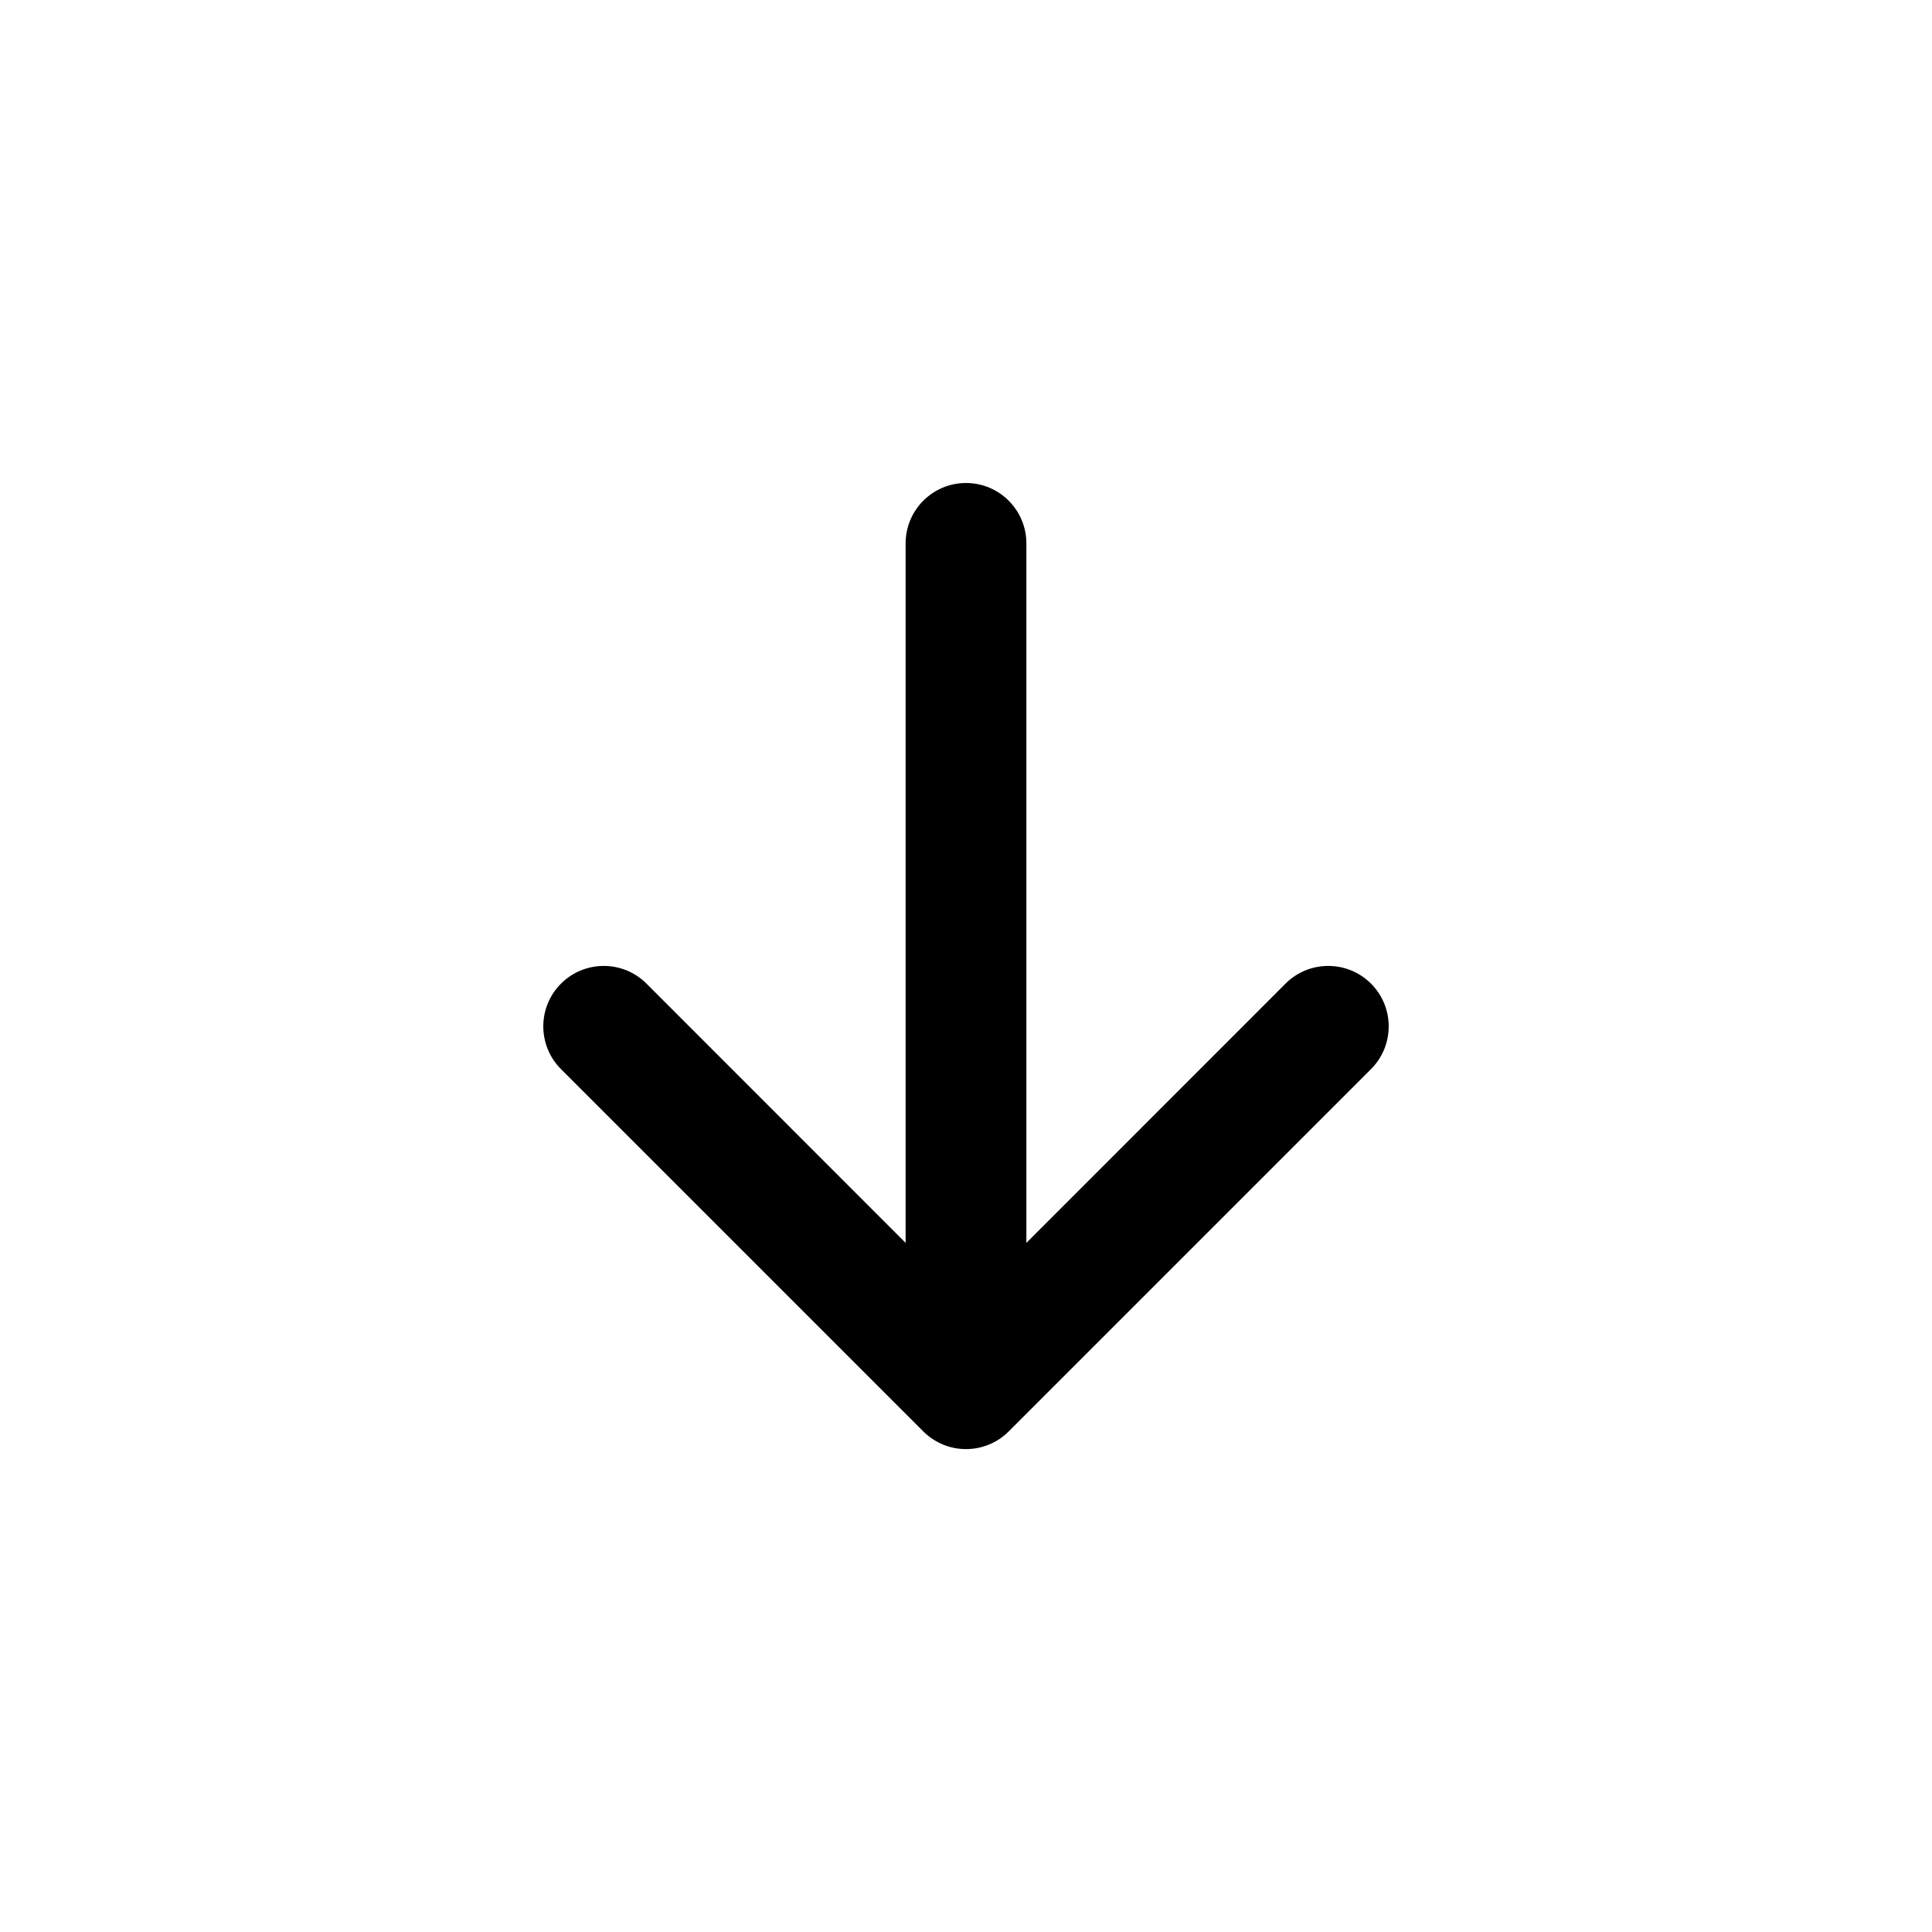
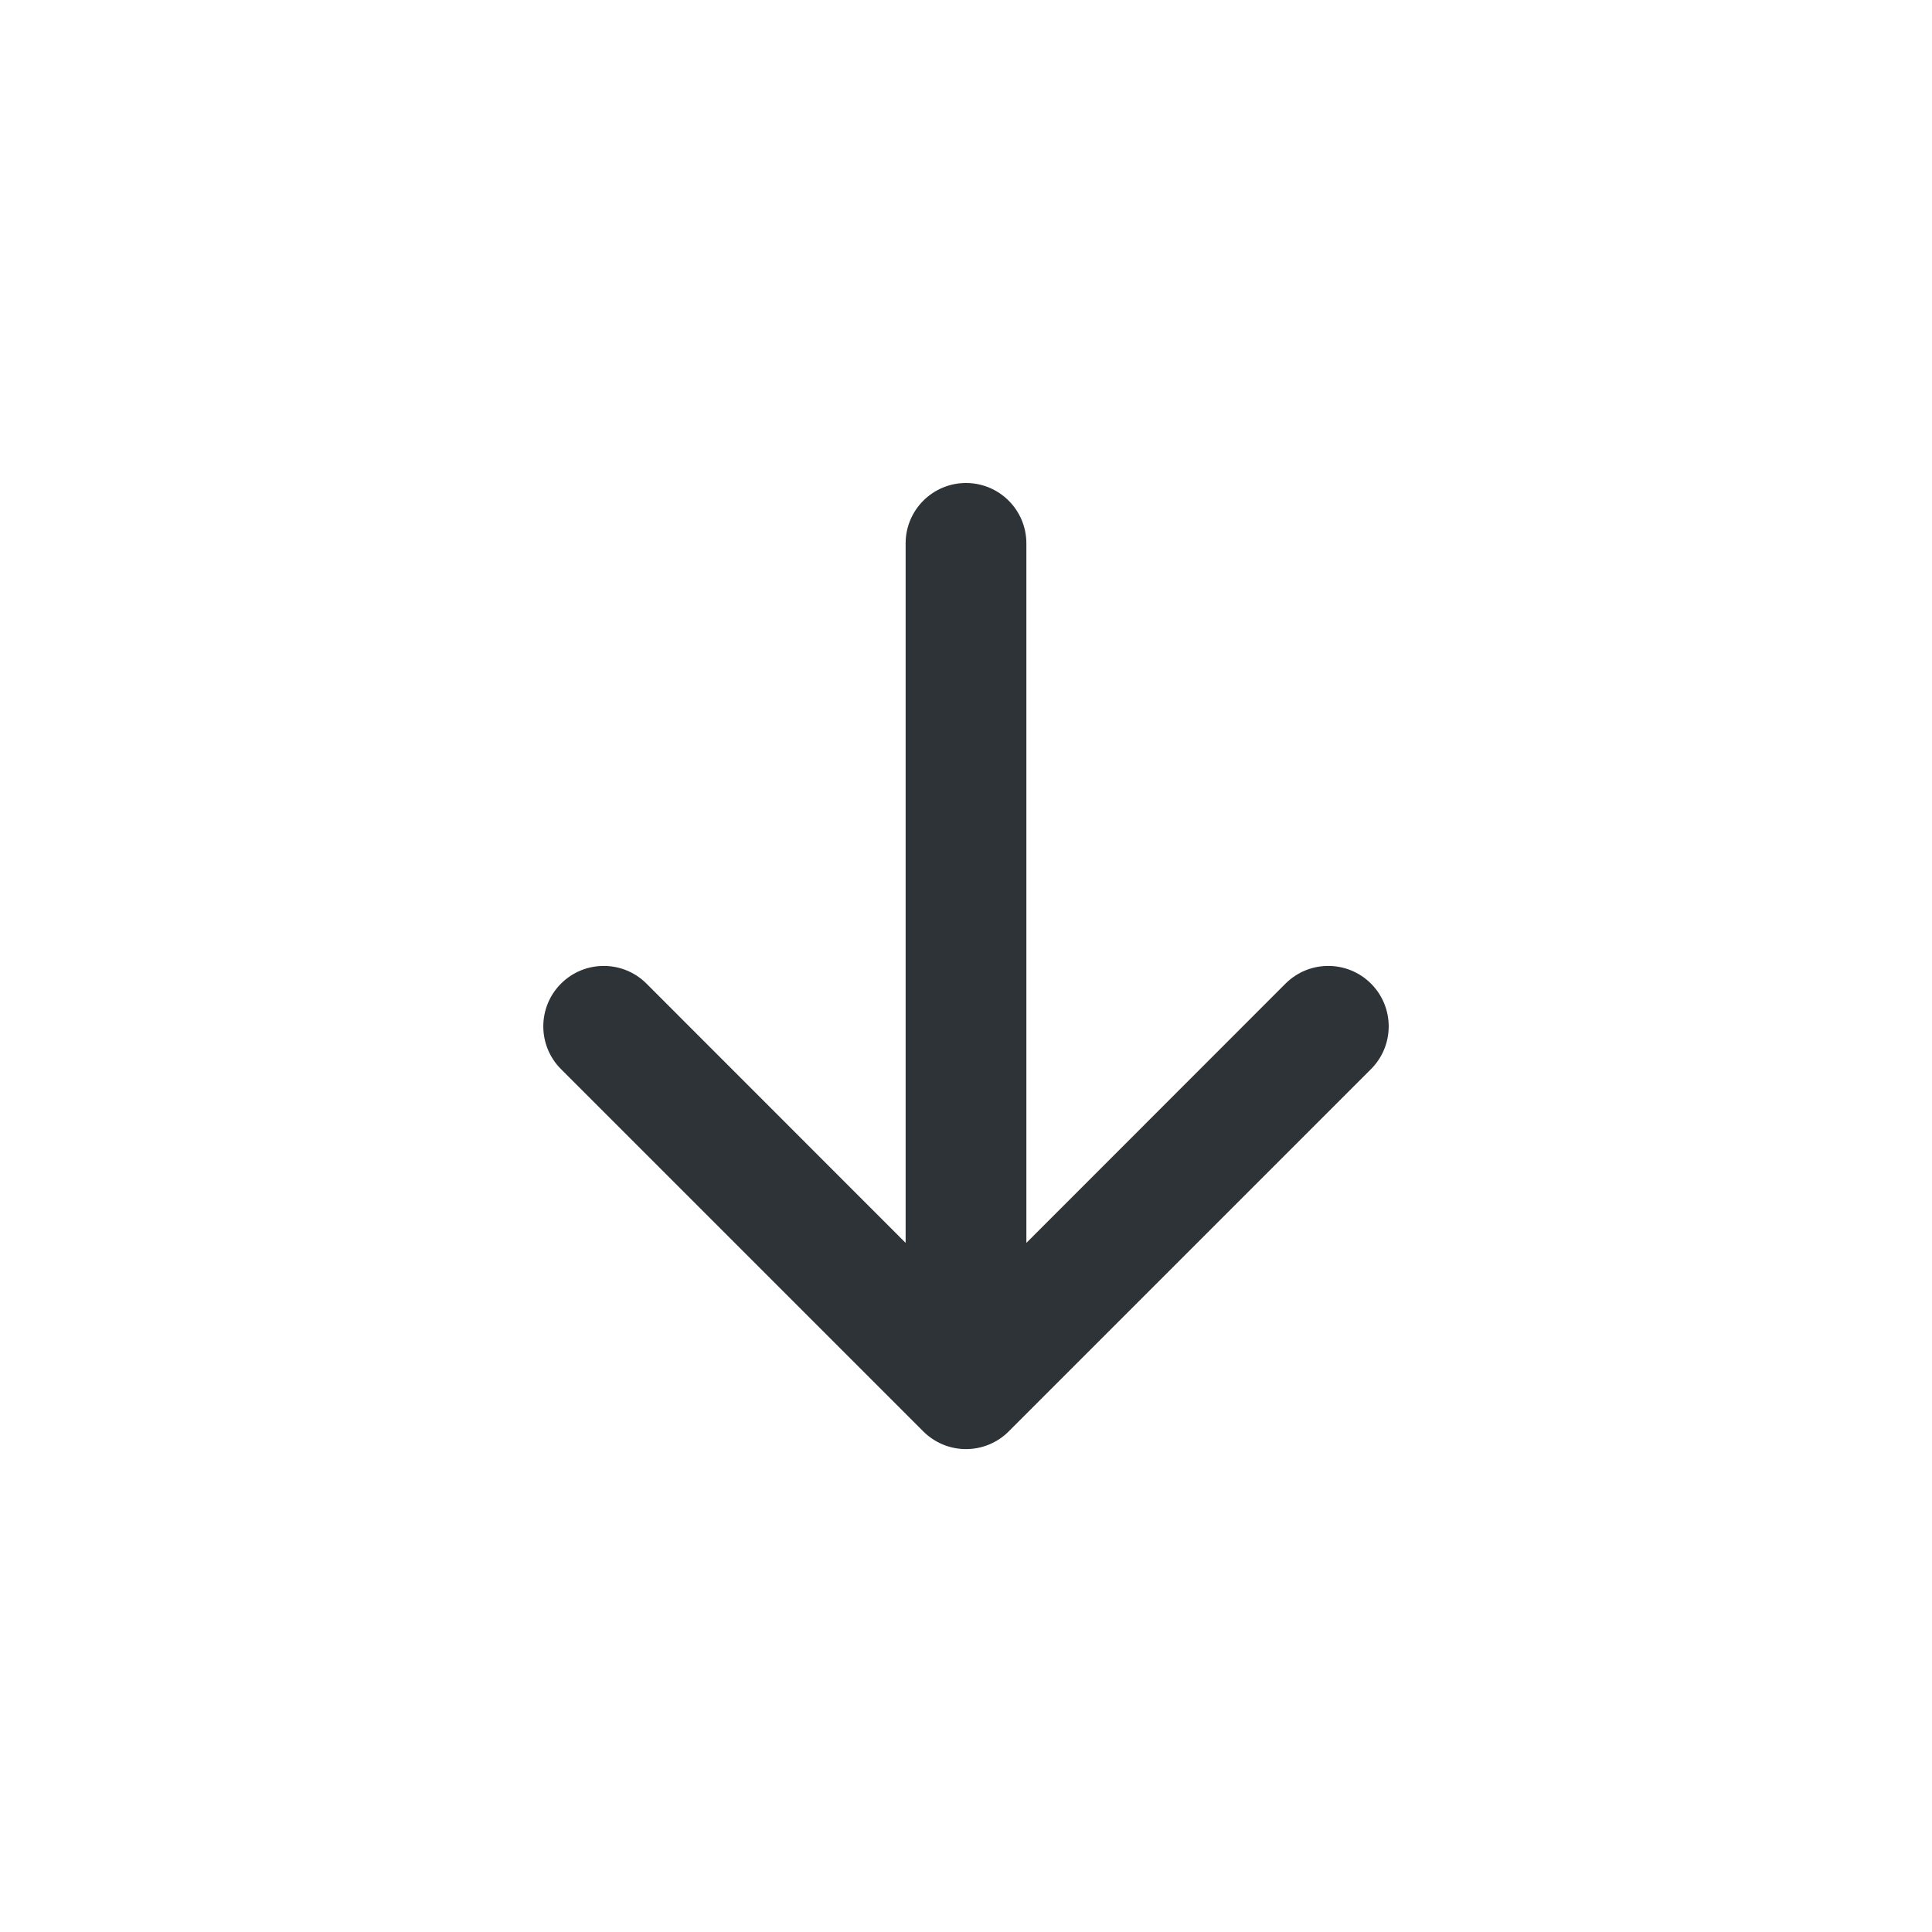
- <svg xmlns="http://www.w3.org/2000/svg" width="16" height="16" fill="currentColor" class="bi bi-arrow-down-short" viewBox="0 0 16 16">
+ <svg xmlns="http://www.w3.org/2000/svg" width="16" height="16" fill="#2E3338" class="bi bi-arrow-down-short" viewBox="0 0 16 16">
  <path fill-rule="evenodd" d="M8 4a.5.5 0 0 1 .5.5v5.793l2.146-2.147a.5.5 0 0 1 .708.708l-3 3a.5.5 0 0 1-.708 0l-3-3a.5.5 0 1 1 .708-.708L7.5 10.293V4.5A.5.5 0 0 1 8 4z" />
</svg>
